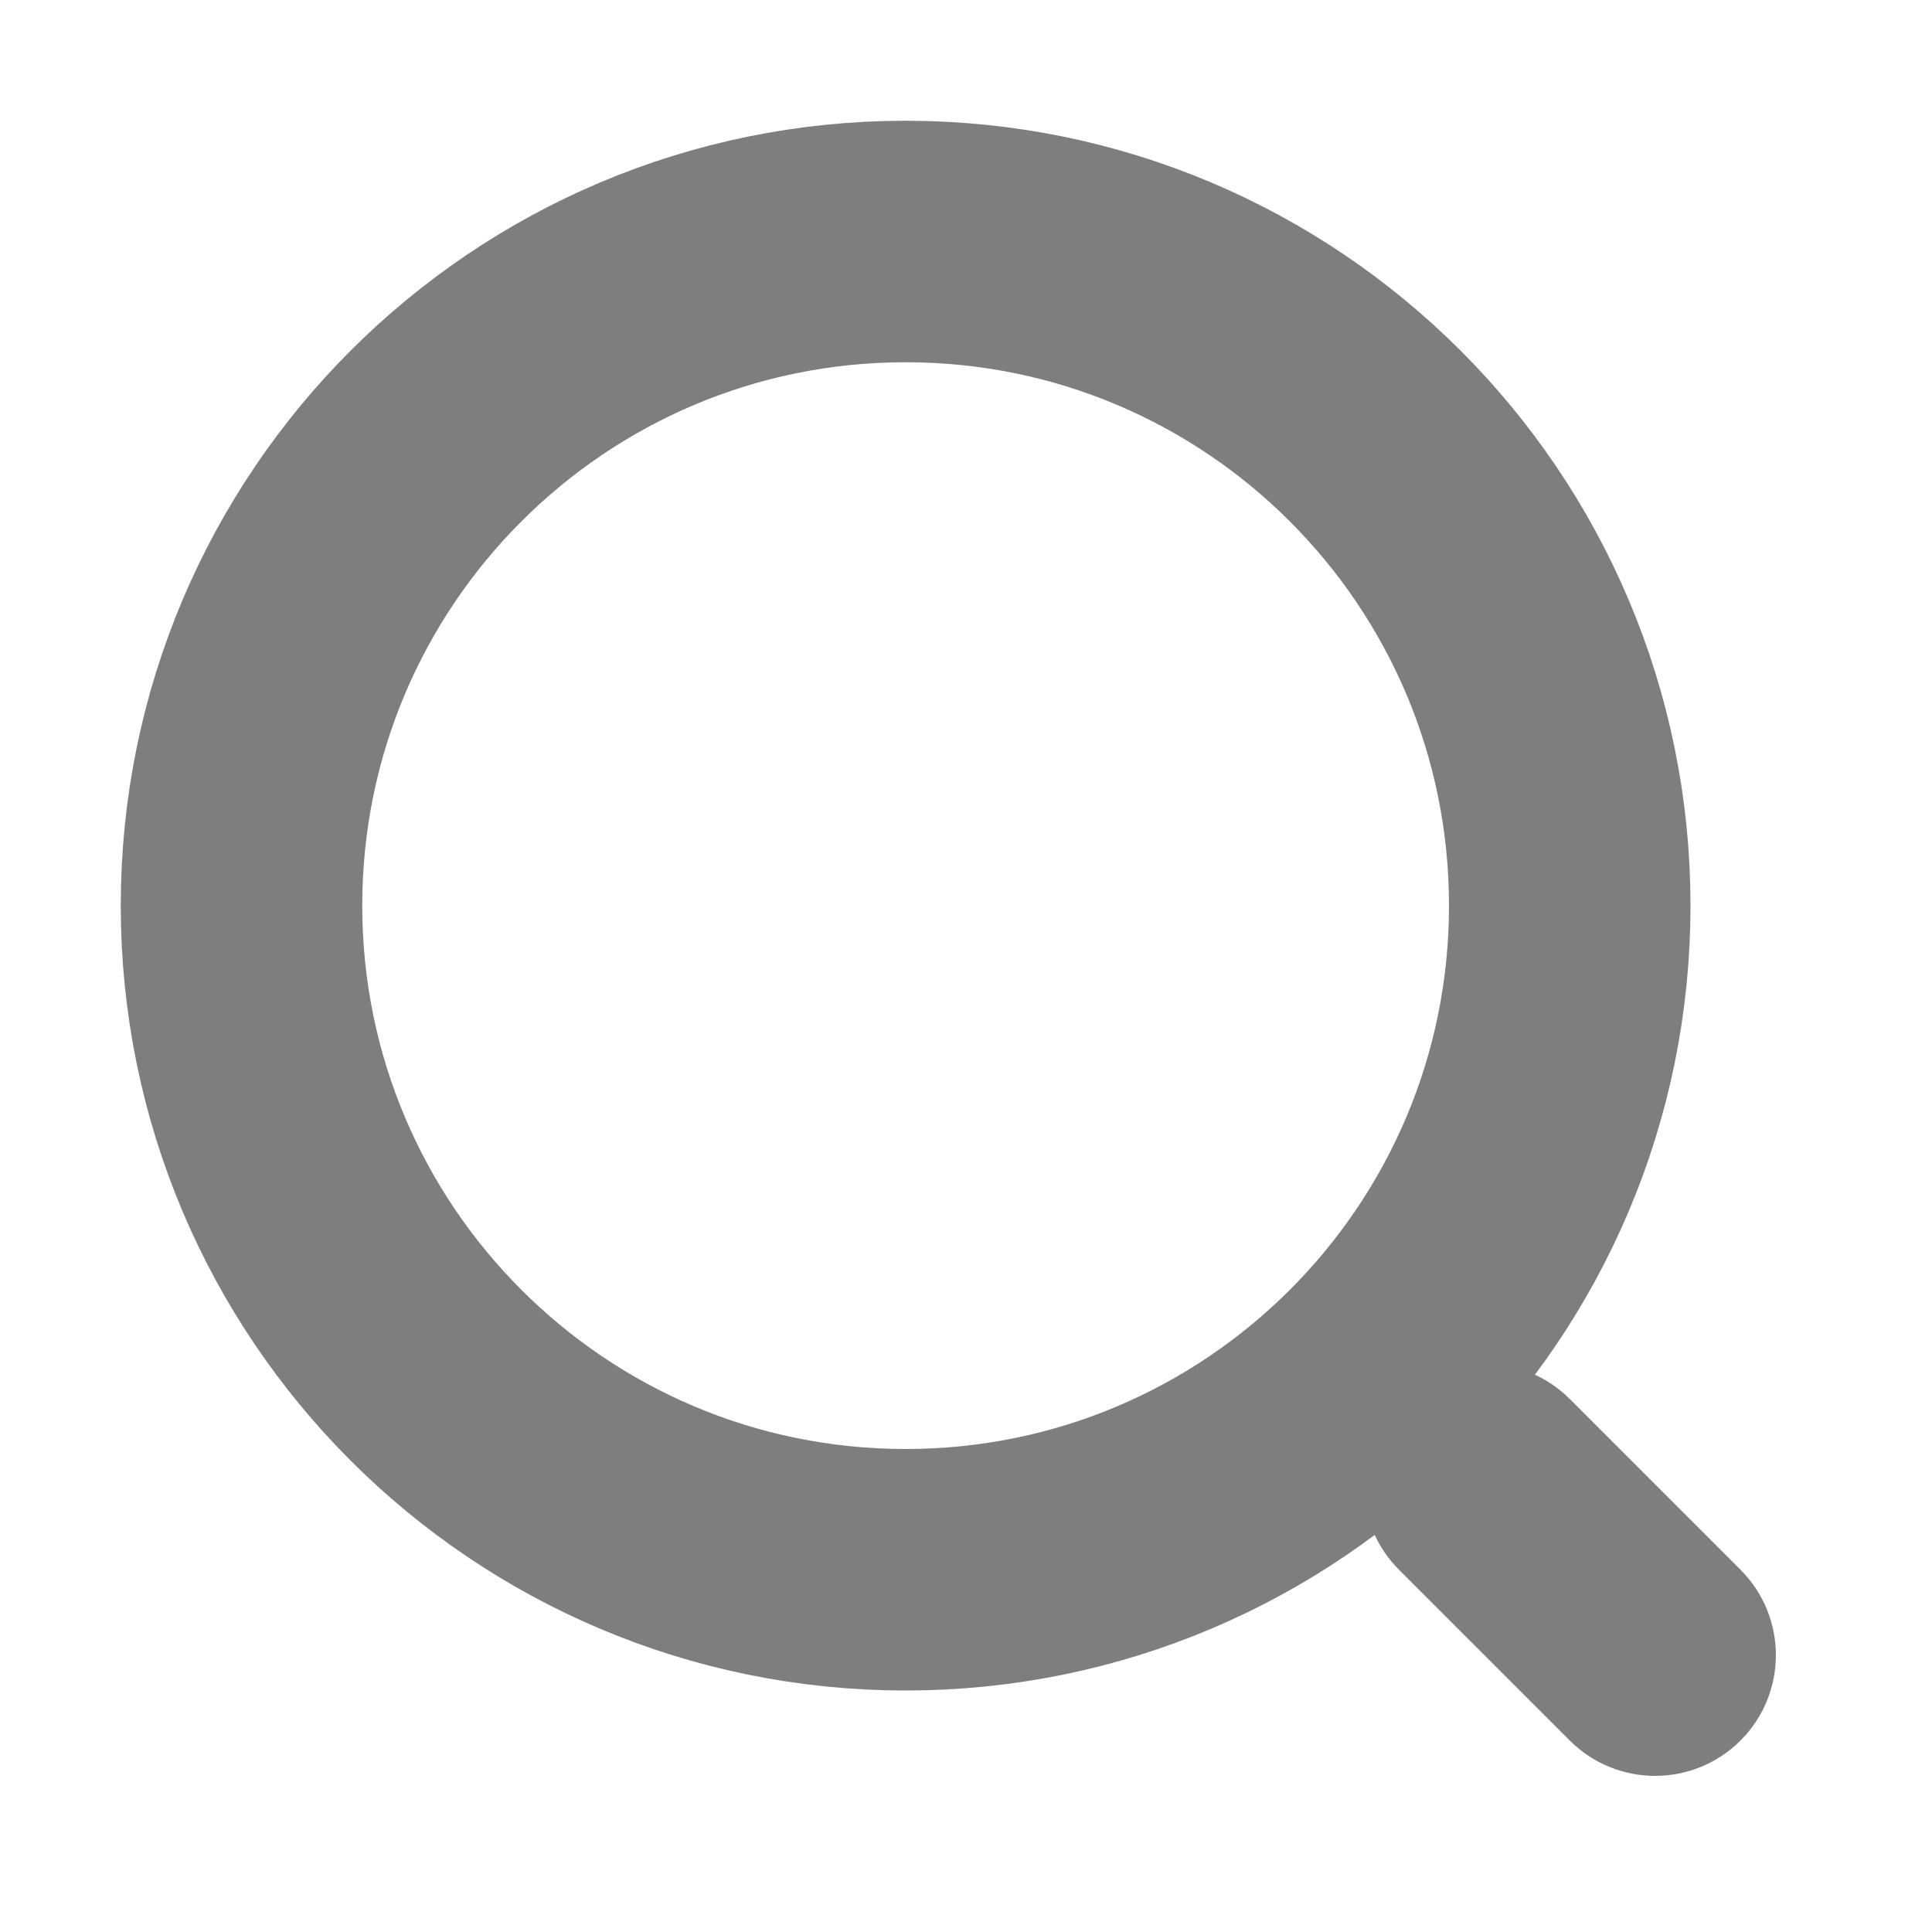
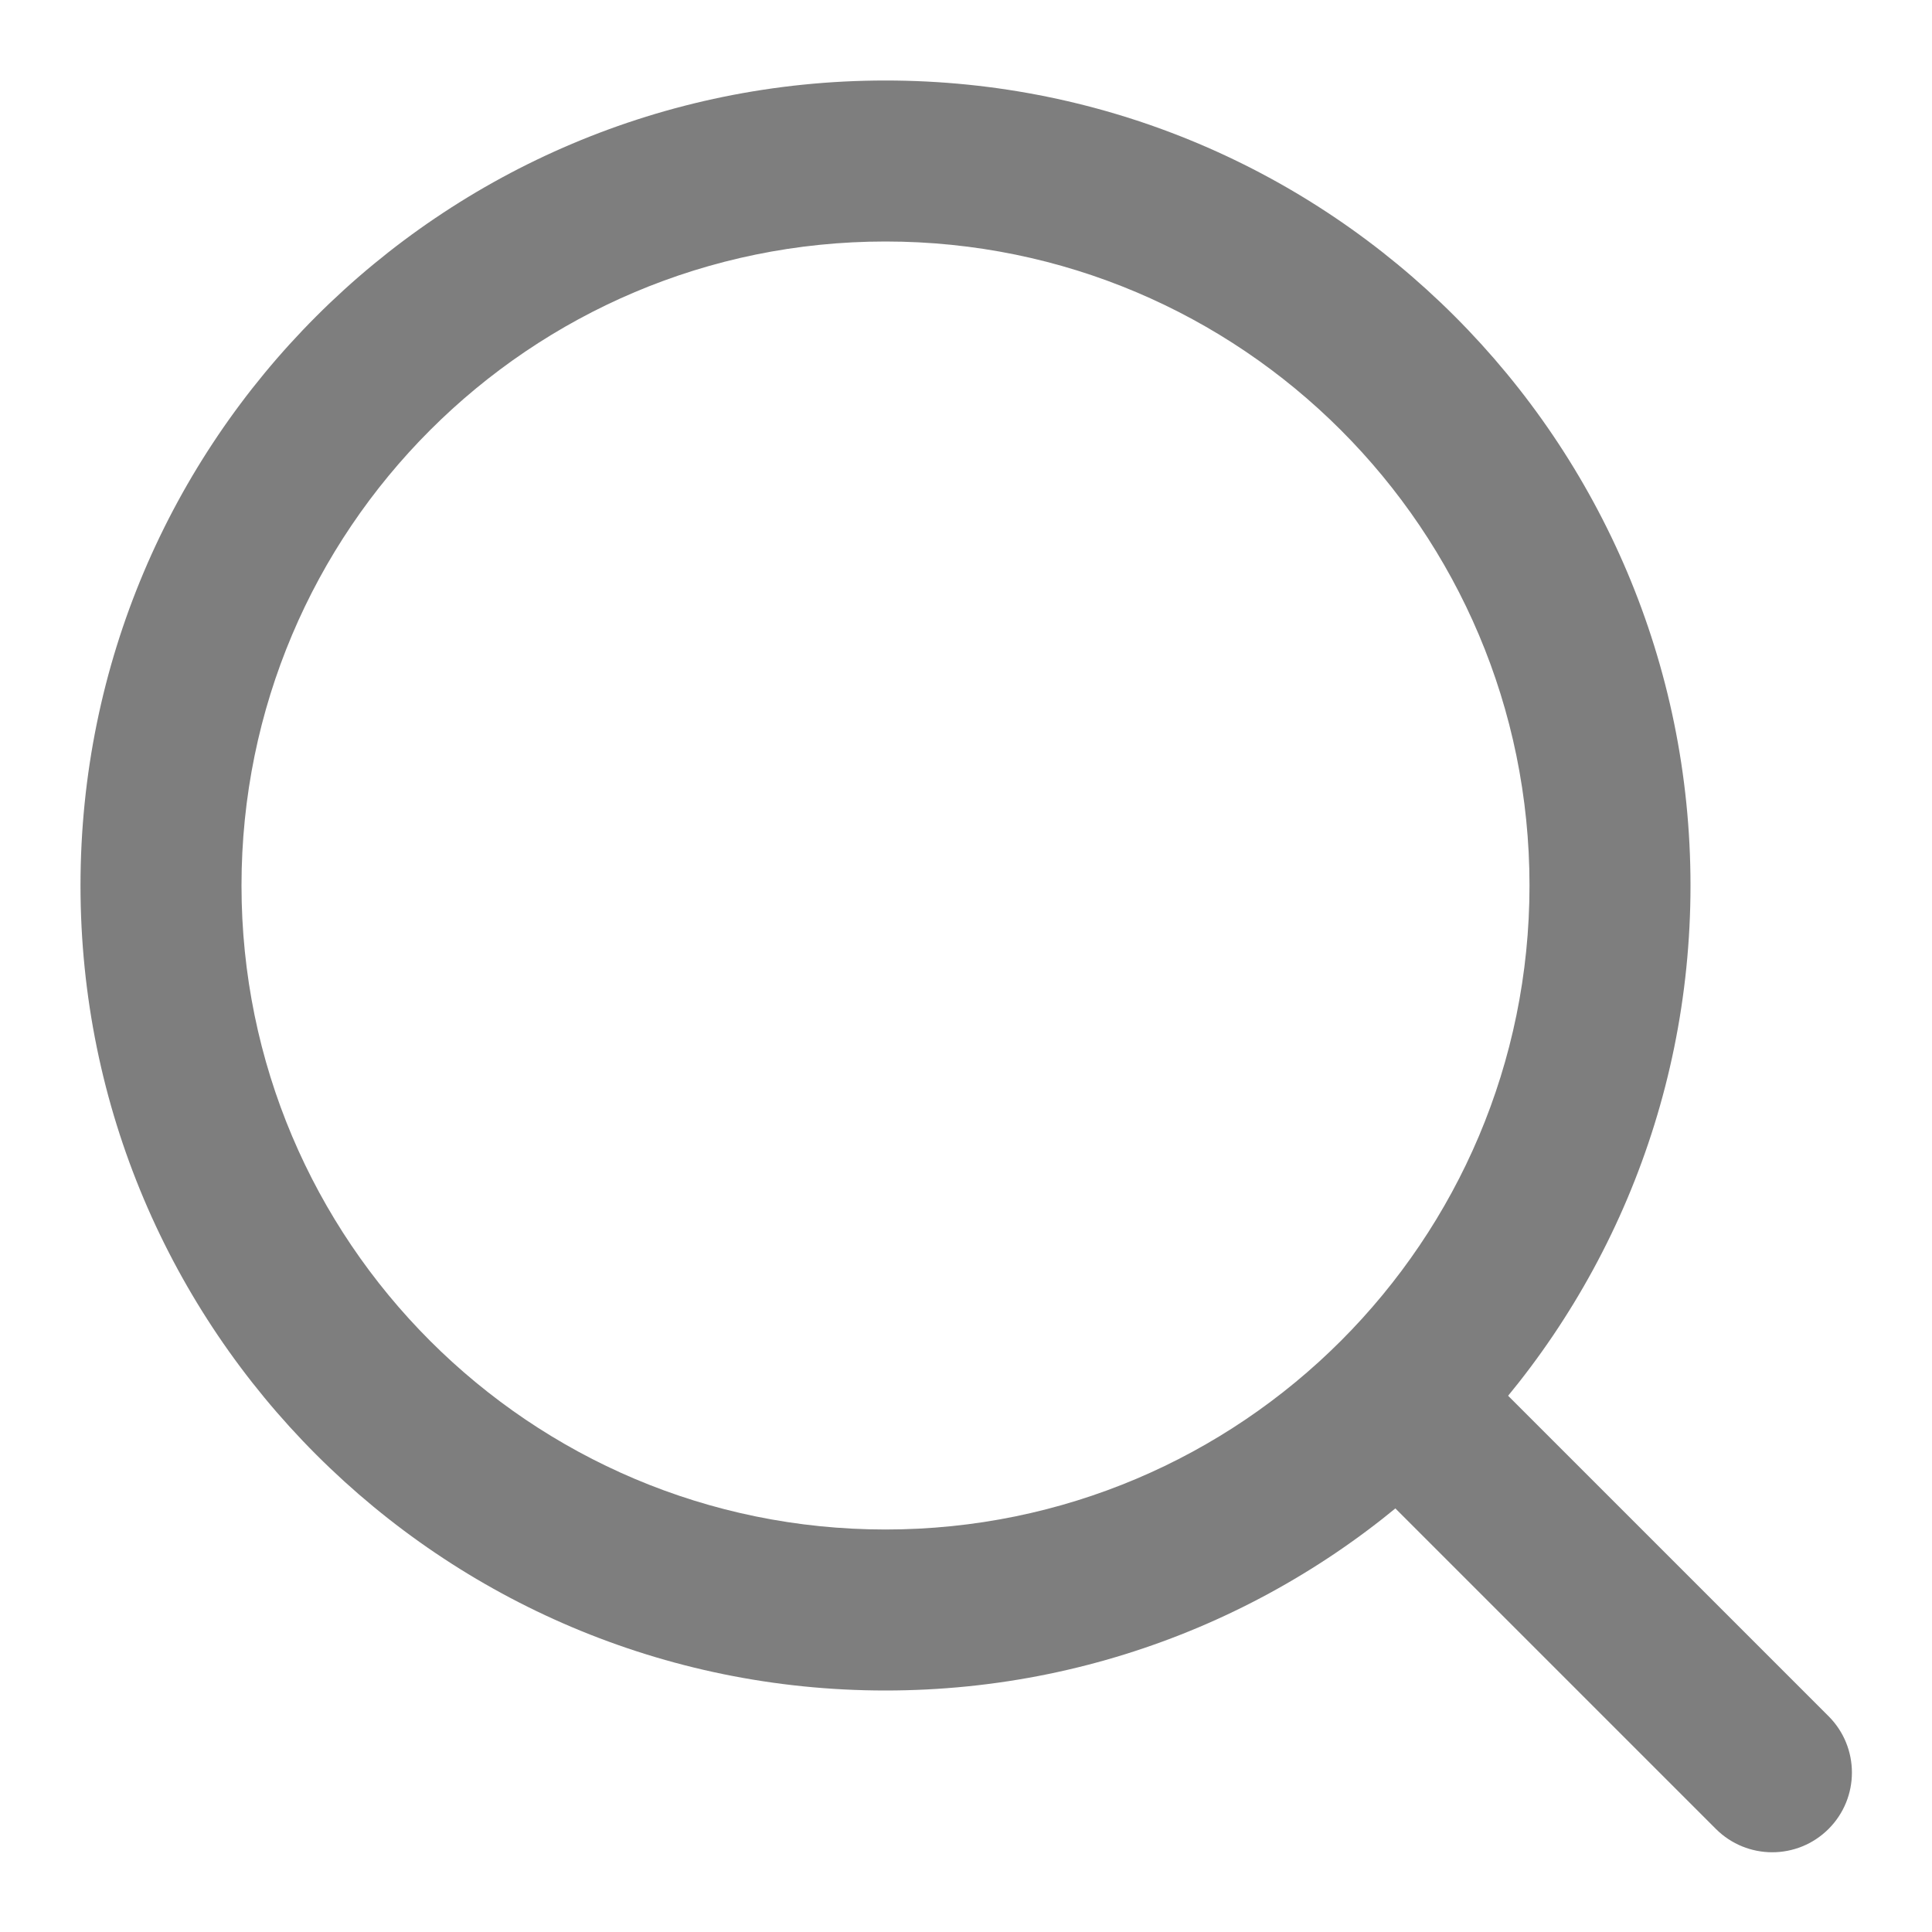
- <svg xmlns="http://www.w3.org/2000/svg" width="16px" height="16px" viewBox="0 0 16 16" version="1.1">
-   <g id="search-symbolic-01" stroke="none" stroke-width="1" fill="none" fill-rule="evenodd">
-     <g stroke="#7E7E7E">
-       <rect id="矩形" transform="translate(13, 13) rotate(45) translate(-13, -13) " x="11.5" y="12.5" width="3" height="1" rx="0.5" />
-       <circle id="椭圆形" stroke-width="2" cx="7.5" cy="7.5" r="5.5" />
-     </g>
-   </g>
+ <svg xmlns="http://www.w3.org/2000/svg" id="图层_1" data-name="图层 1" viewBox="0 0 24 24">
+   <defs>
+     <style>.cls-1,.cls-2{fill:none;}.cls-1{clip-rule:evenodd;}.cls-3{clip-path:url(#clip-path);}.cls-4{clip-path:url(#clip-path-2);}.cls-5{clip-path:url(#clip-path-3);}.cls-6{clip-path:url(#clip-path-4);}.cls-7{clip-path:url(#clip-path-5);}.cls-8{clip-path:url(#clip-path-6);}.cls-9{fill:#7e7e7e;}</style>
+     <clipPath id="clip-path">
+       <path class="cls-1" d="M-279.88-195a5.51,5.51,0,0,1,5.5,5.5,5.51,5.51,0,0,1-5.5,5.5,5.5,5.5,0,0,1-5.5-5.5,5.5,5.5,0,0,1,5.5-5.5m0-1a6.5,6.5,0,0,0-6.5,6.5,6.5,6.5,0,0,0,6.5,6.5,6.5,6.5,0,0,0,6.5-6.5,6.5,6.5,0,0,0-6.5-6.5" />
+     </clipPath>
+     <clipPath id="clip-path-2">
+       <rect class="cls-2" x="-274.59" y="-185.65" width="1" height="3.82" transform="translate(49.65 -247.62) rotate(-45)" />
+     </clipPath>
+     <clipPath id="clip-path-3">
+       <path class="cls-1" d="M-271-192.44a5.51,5.51,0,0,1,5.5,5.5,5.51,5.51,0,0,1-5.5,5.5,5.5,5.5,0,0,1-5.5-5.5,5.5,5.5,0,0,1,5.5-5.5m0-1a6.5,6.5,0,0,0-6.5,6.5,6.5,6.5,0,0,0,6.5,6.5,6.5,6.5,0,0,0,6.5-6.5,6.5,6.5,0,0,0-6.5-6.5" />
+     </clipPath>
+     <clipPath id="clip-path-4">
+       <rect class="cls-2" x="-265.75" y="-183.05" width="1" height="3.82" transform="translate(50.4 -240.61) rotate(-45)" />
+     </clipPath>
+     <clipPath id="clip-path-5">
+       <path class="cls-1" d="M-271.69-199.9a5.5,5.5,0,0,1,5.5,5.5,5.51,5.51,0,0,1-5.5,5.5,5.51,5.51,0,0,1-5.5-5.5,5.5,5.5,0,0,1,5.5-5.5m0-1a6.5,6.5,0,0,0-6.5,6.5,6.5,6.5,0,0,0,6.5,6.5,6.5,6.5,0,0,0,6.5-6.5,6.5,6.5,0,0,0-6.5-6.5" />
+     </clipPath>
+     <clipPath id="clip-path-6">
+       <rect class="cls-2" x="-266.39" y="-190.51" width="1" height="3.82" transform="translate(55.49 -243.25) rotate(-45)" />
+     </clipPath>
+   </defs>
+   <path class="cls-9" d="M11,3a8,8,0,1,1-8,8,8,8,0,0,1,8-8m0-2A10,10,0,1,0,21,11,10,10,0,0,0,11,1Z" />
+   <rect class="cls-9" x="16.17" y="19.01" width="7.67" height="1.98" rx="0.99" transform="translate(20 -8.28) rotate(45)" />
</svg>
